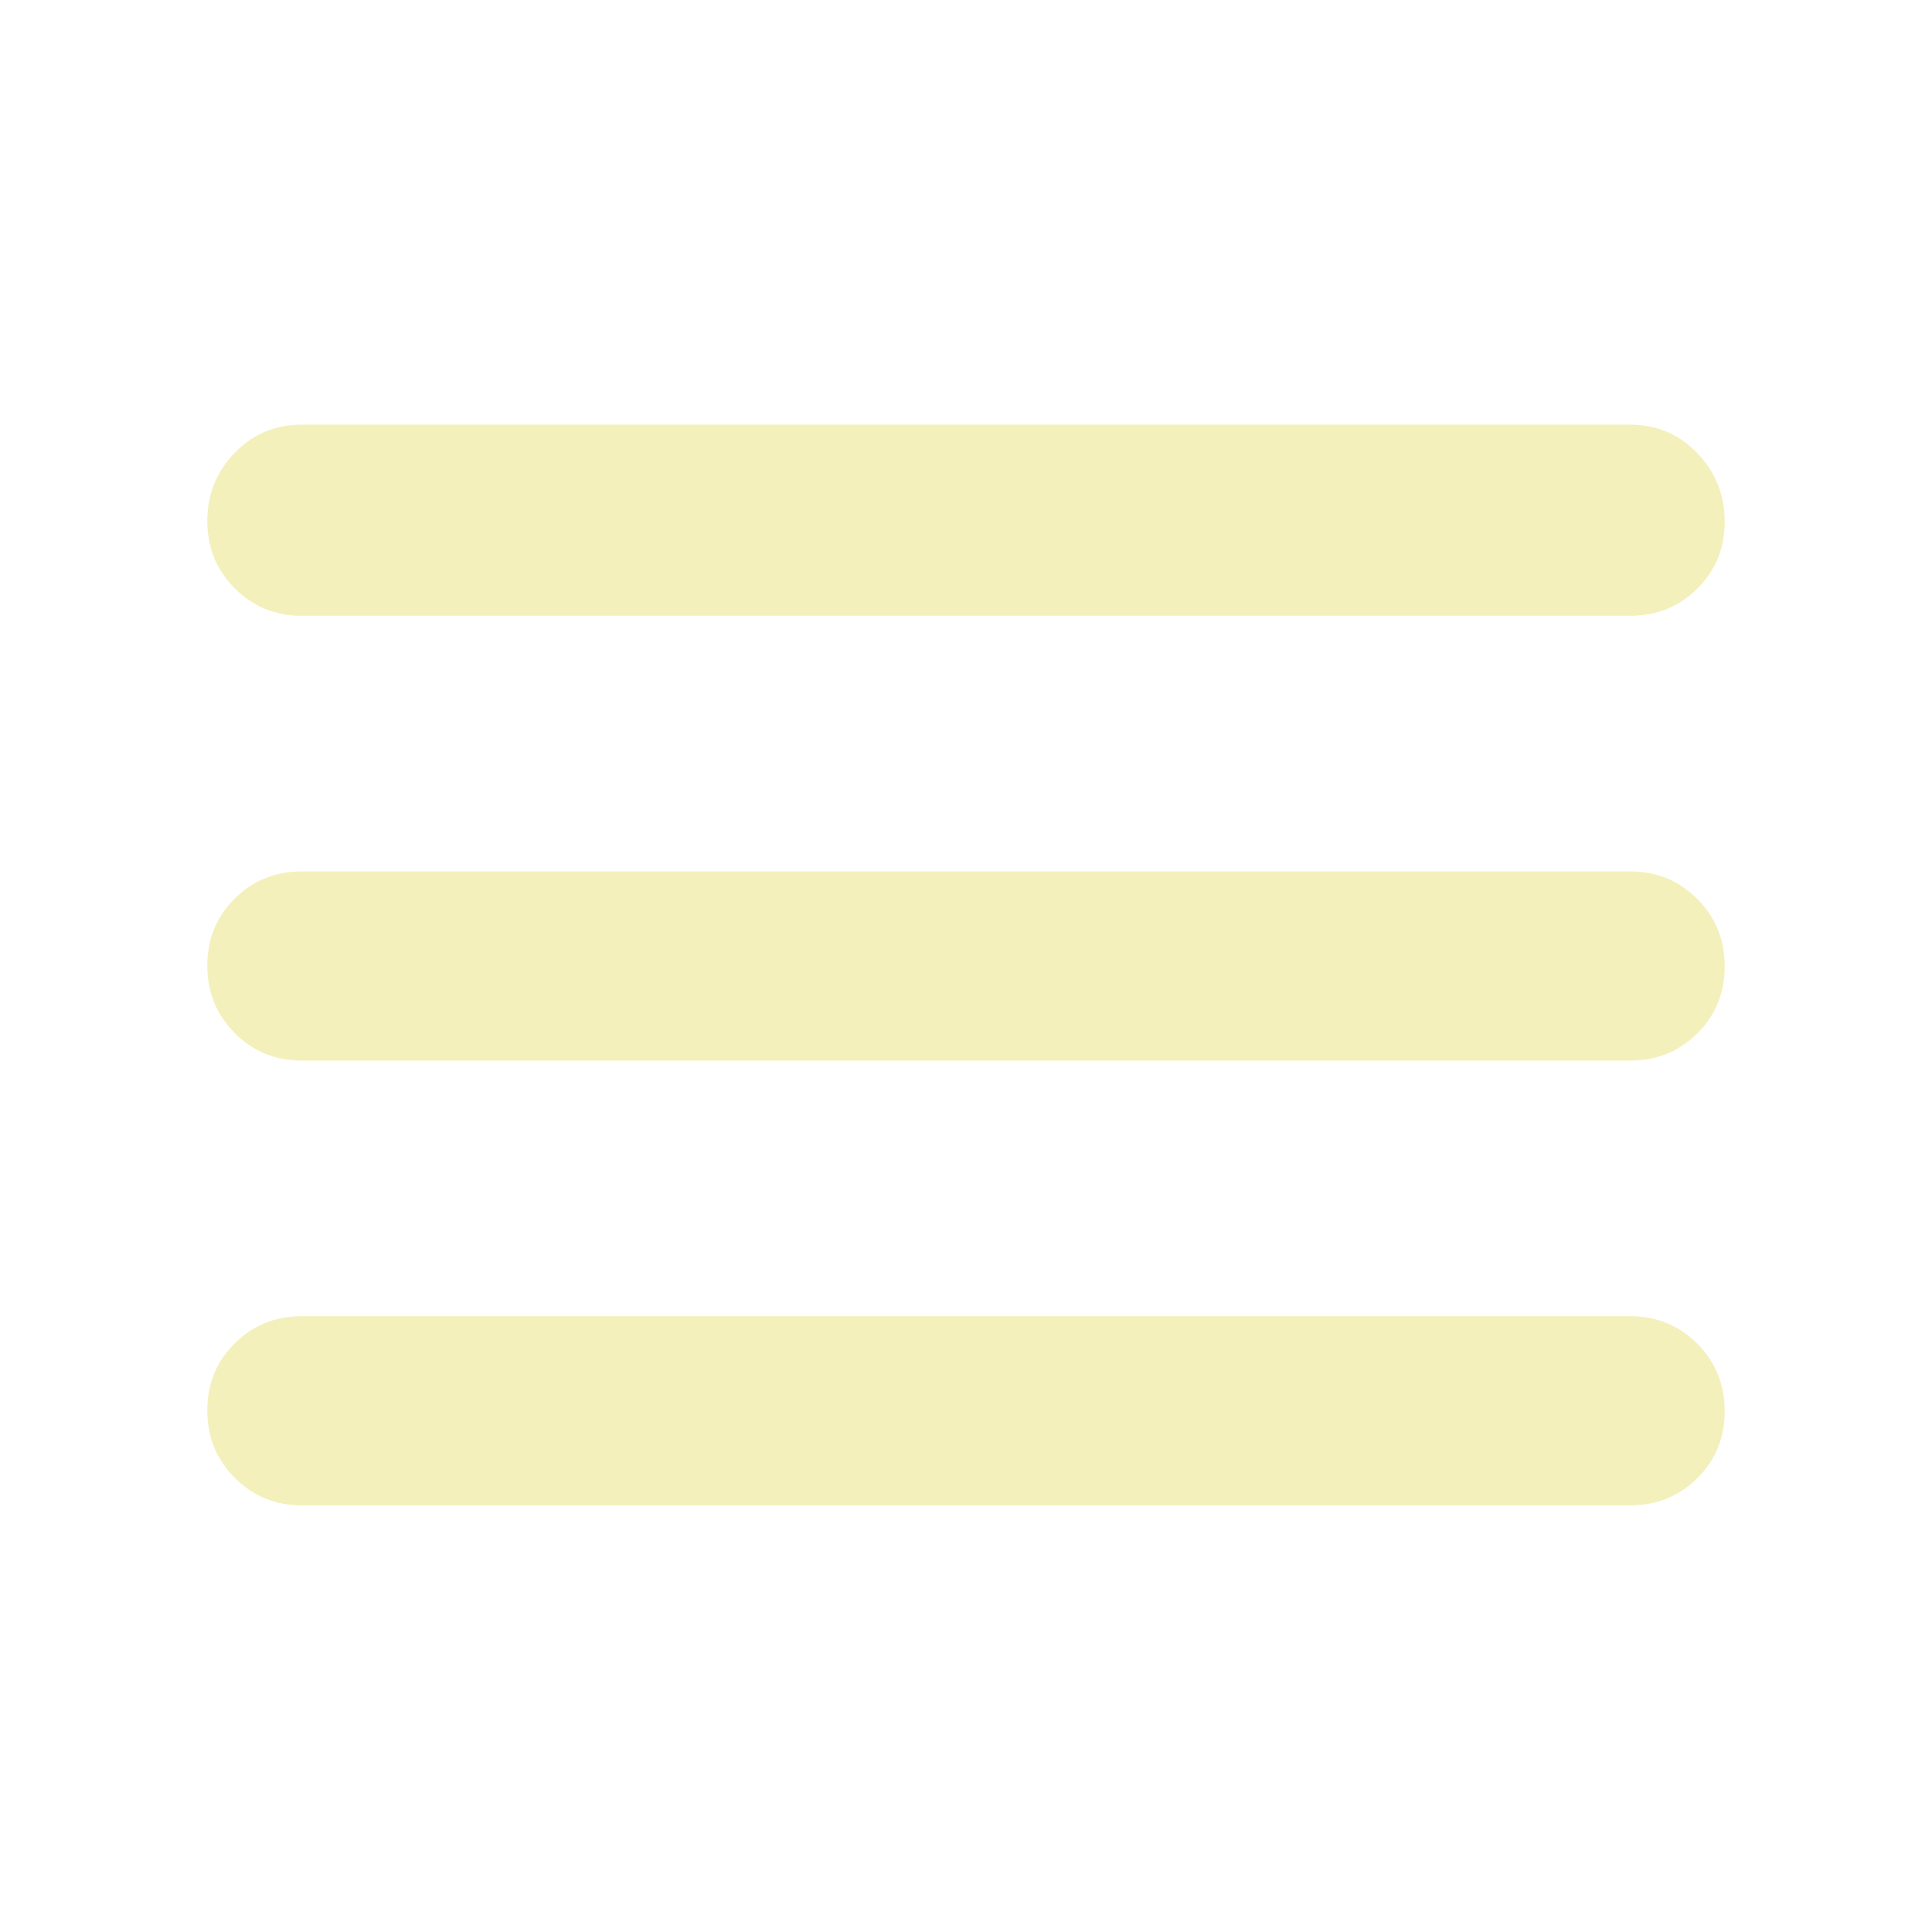
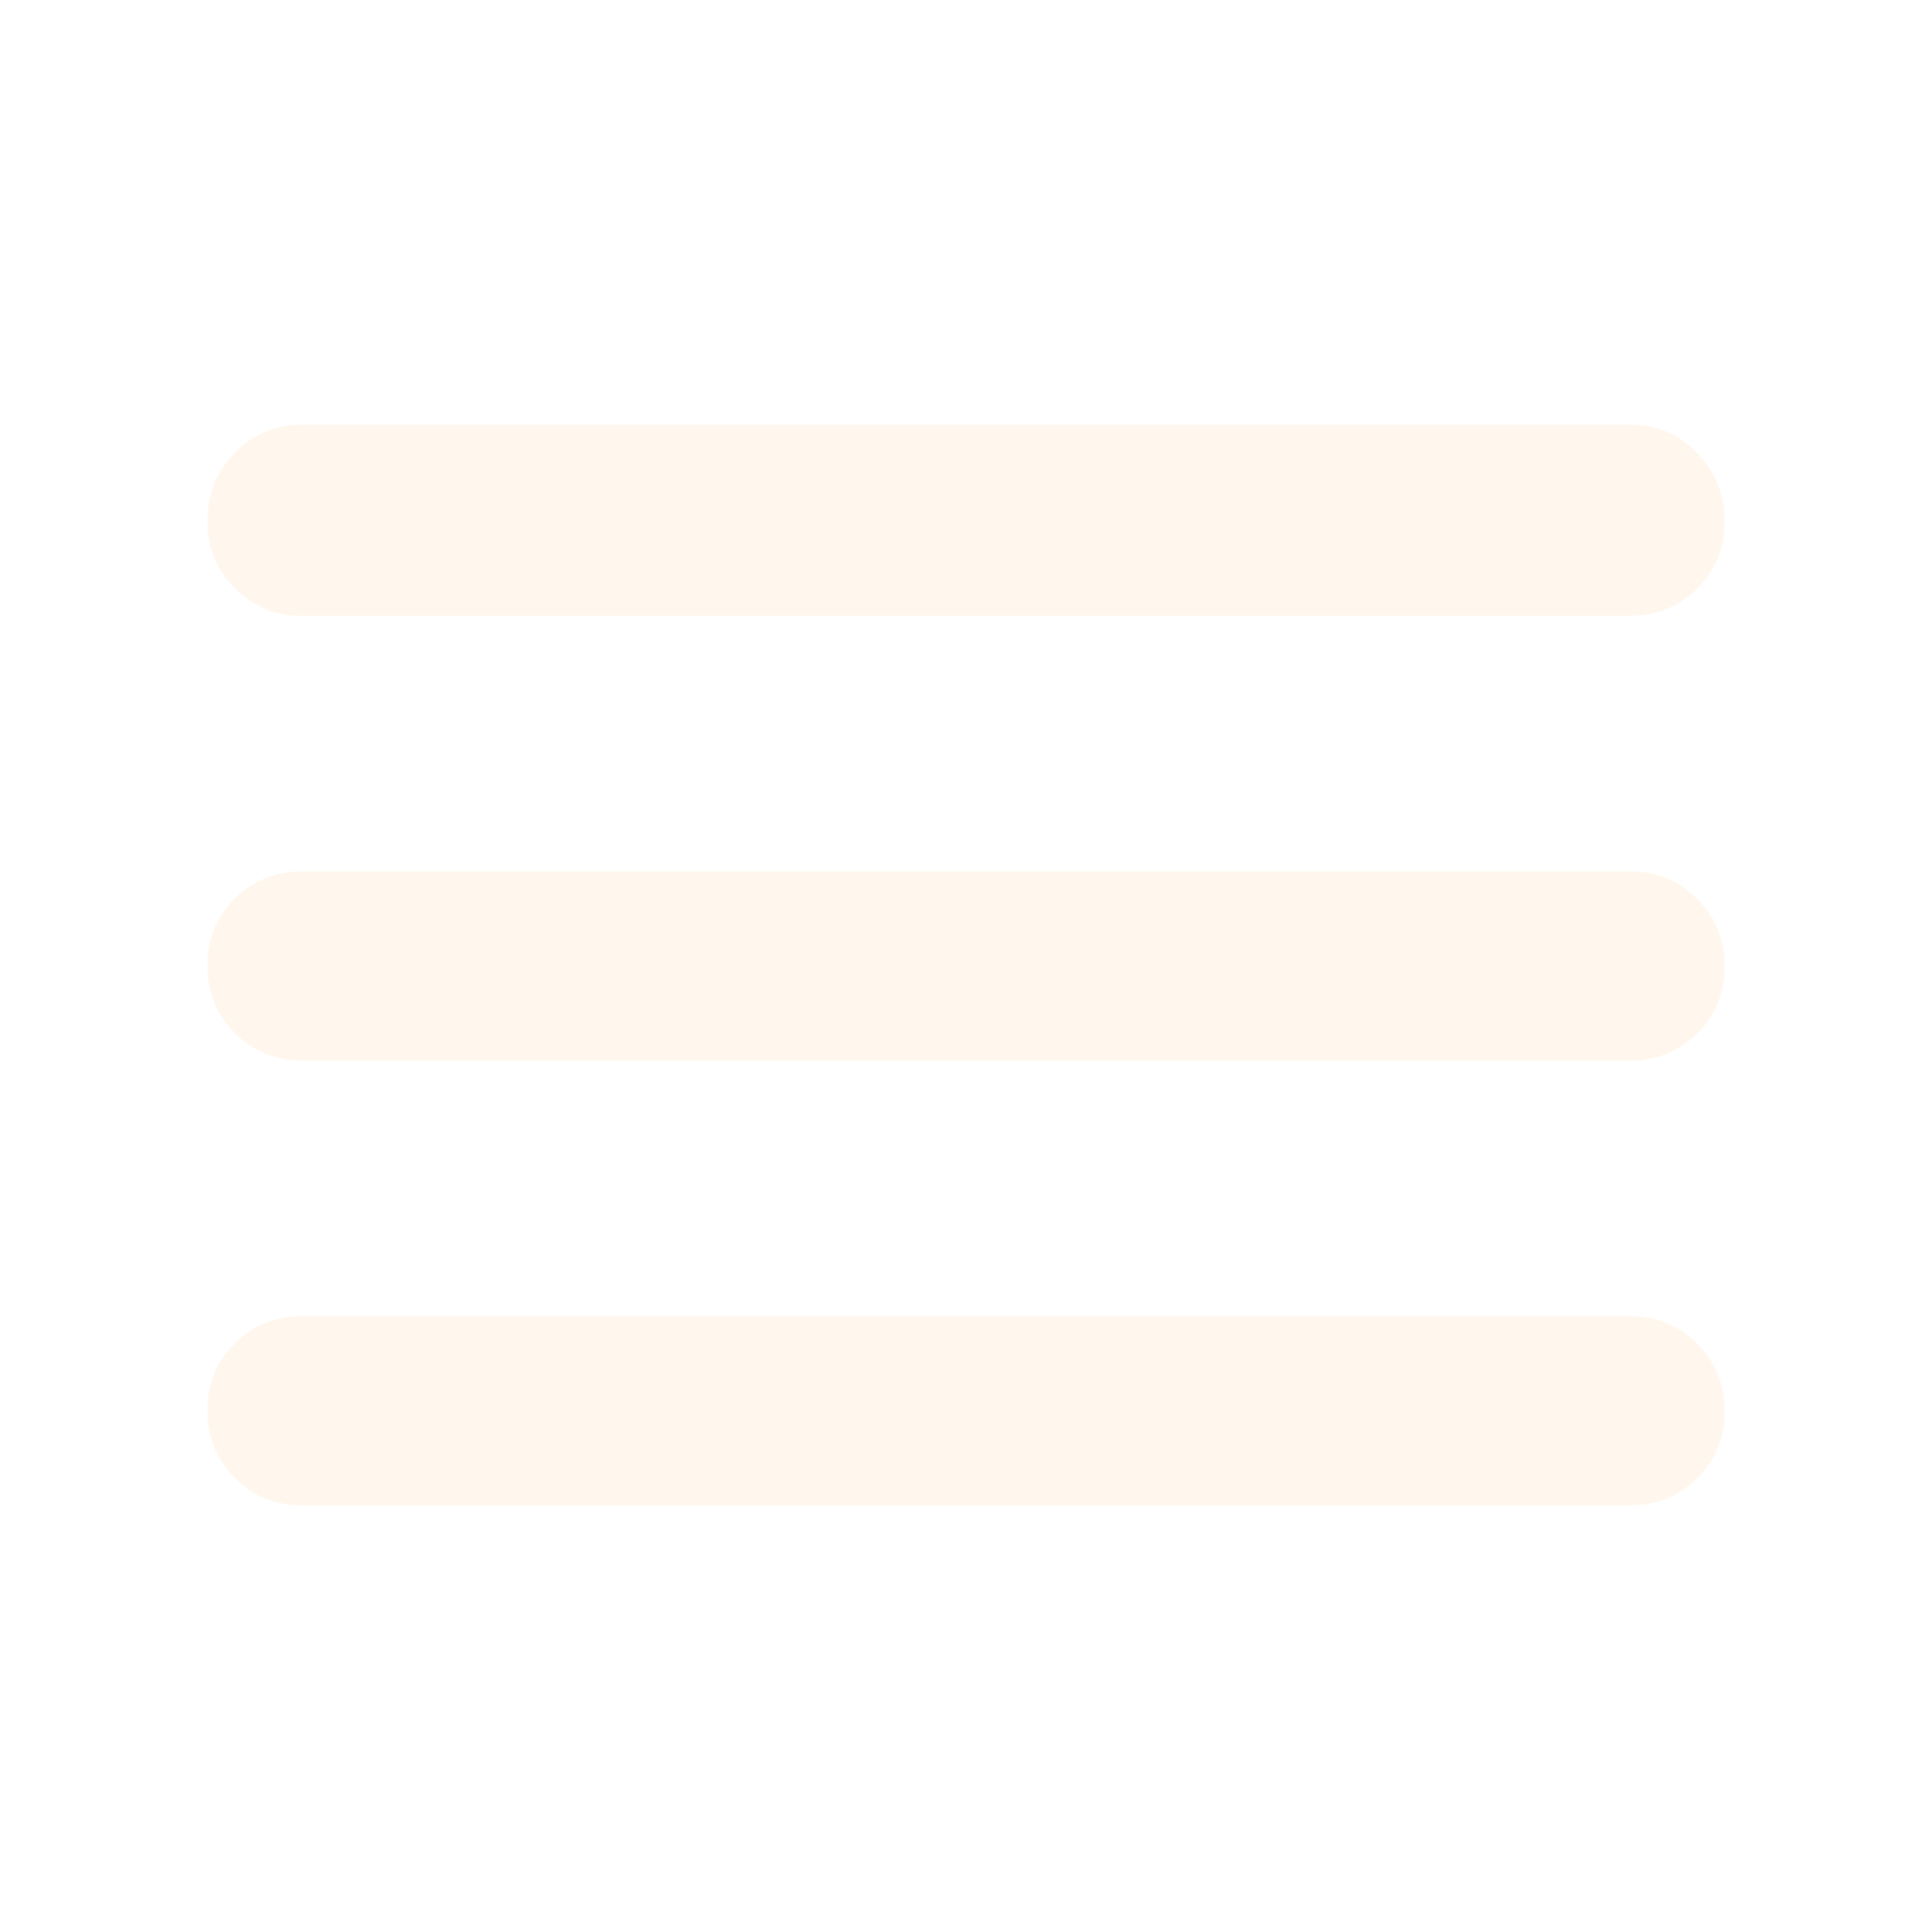
<svg xmlns="http://www.w3.org/2000/svg" height="48" viewBox="0 96 960 960" width="48">
-   <path d="M150 844q-19.75 0-33.375-13.675Q103 816.649 103 796.825 103 777 116.625 763.5 130.25 750 150 750h660q19.75 0 33.375 13.675Q857 777.351 857 797.175 857 817 843.375 830.5 829.75 844 810 844H150Zm0-221q-19.75 0-33.375-13.675Q103 595.649 103 575.825 103 556 116.625 542.5 130.25 529 150 529h660q19.75 0 33.375 13.675Q857 556.351 857 576.175 857 596 843.375 609.5 829.75 623 810 623H150Zm0-221q-19.75 0-33.375-13.675Q103 374.649 103 354.825 103 335 116.625 321 130.25 307 150 307h660q19.75 0 33.375 14.175 13.625 14.176 13.625 34Q857 375 843.375 388.5 829.75 402 810 402H150Z" fill="#f4f0bb" />
+   <path d="M150 844q-19.75 0-33.375-13.675Q103 816.649 103 796.825 103 777 116.625 763.5 130.25 750 150 750h660q19.75 0 33.375 13.675Q857 777.351 857 797.175 857 817 843.375 830.5 829.75 844 810 844H150Zm0-221q-19.75 0-33.375-13.675Q103 595.649 103 575.825 103 556 116.625 542.5 130.25 529 150 529h660q19.75 0 33.375 13.675Q857 556.351 857 576.175 857 596 843.375 609.5 829.75 623 810 623H150Zm0-221q-19.75 0-33.375-13.675Q103 374.649 103 354.825 103 335 116.625 321 130.25 307 150 307h660q19.75 0 33.375 14.175 13.625 14.176 13.625 34Q857 375 843.375 388.5 829.75 402 810 402H150Z" fill="rgb(255 247 237)" />
</svg>
